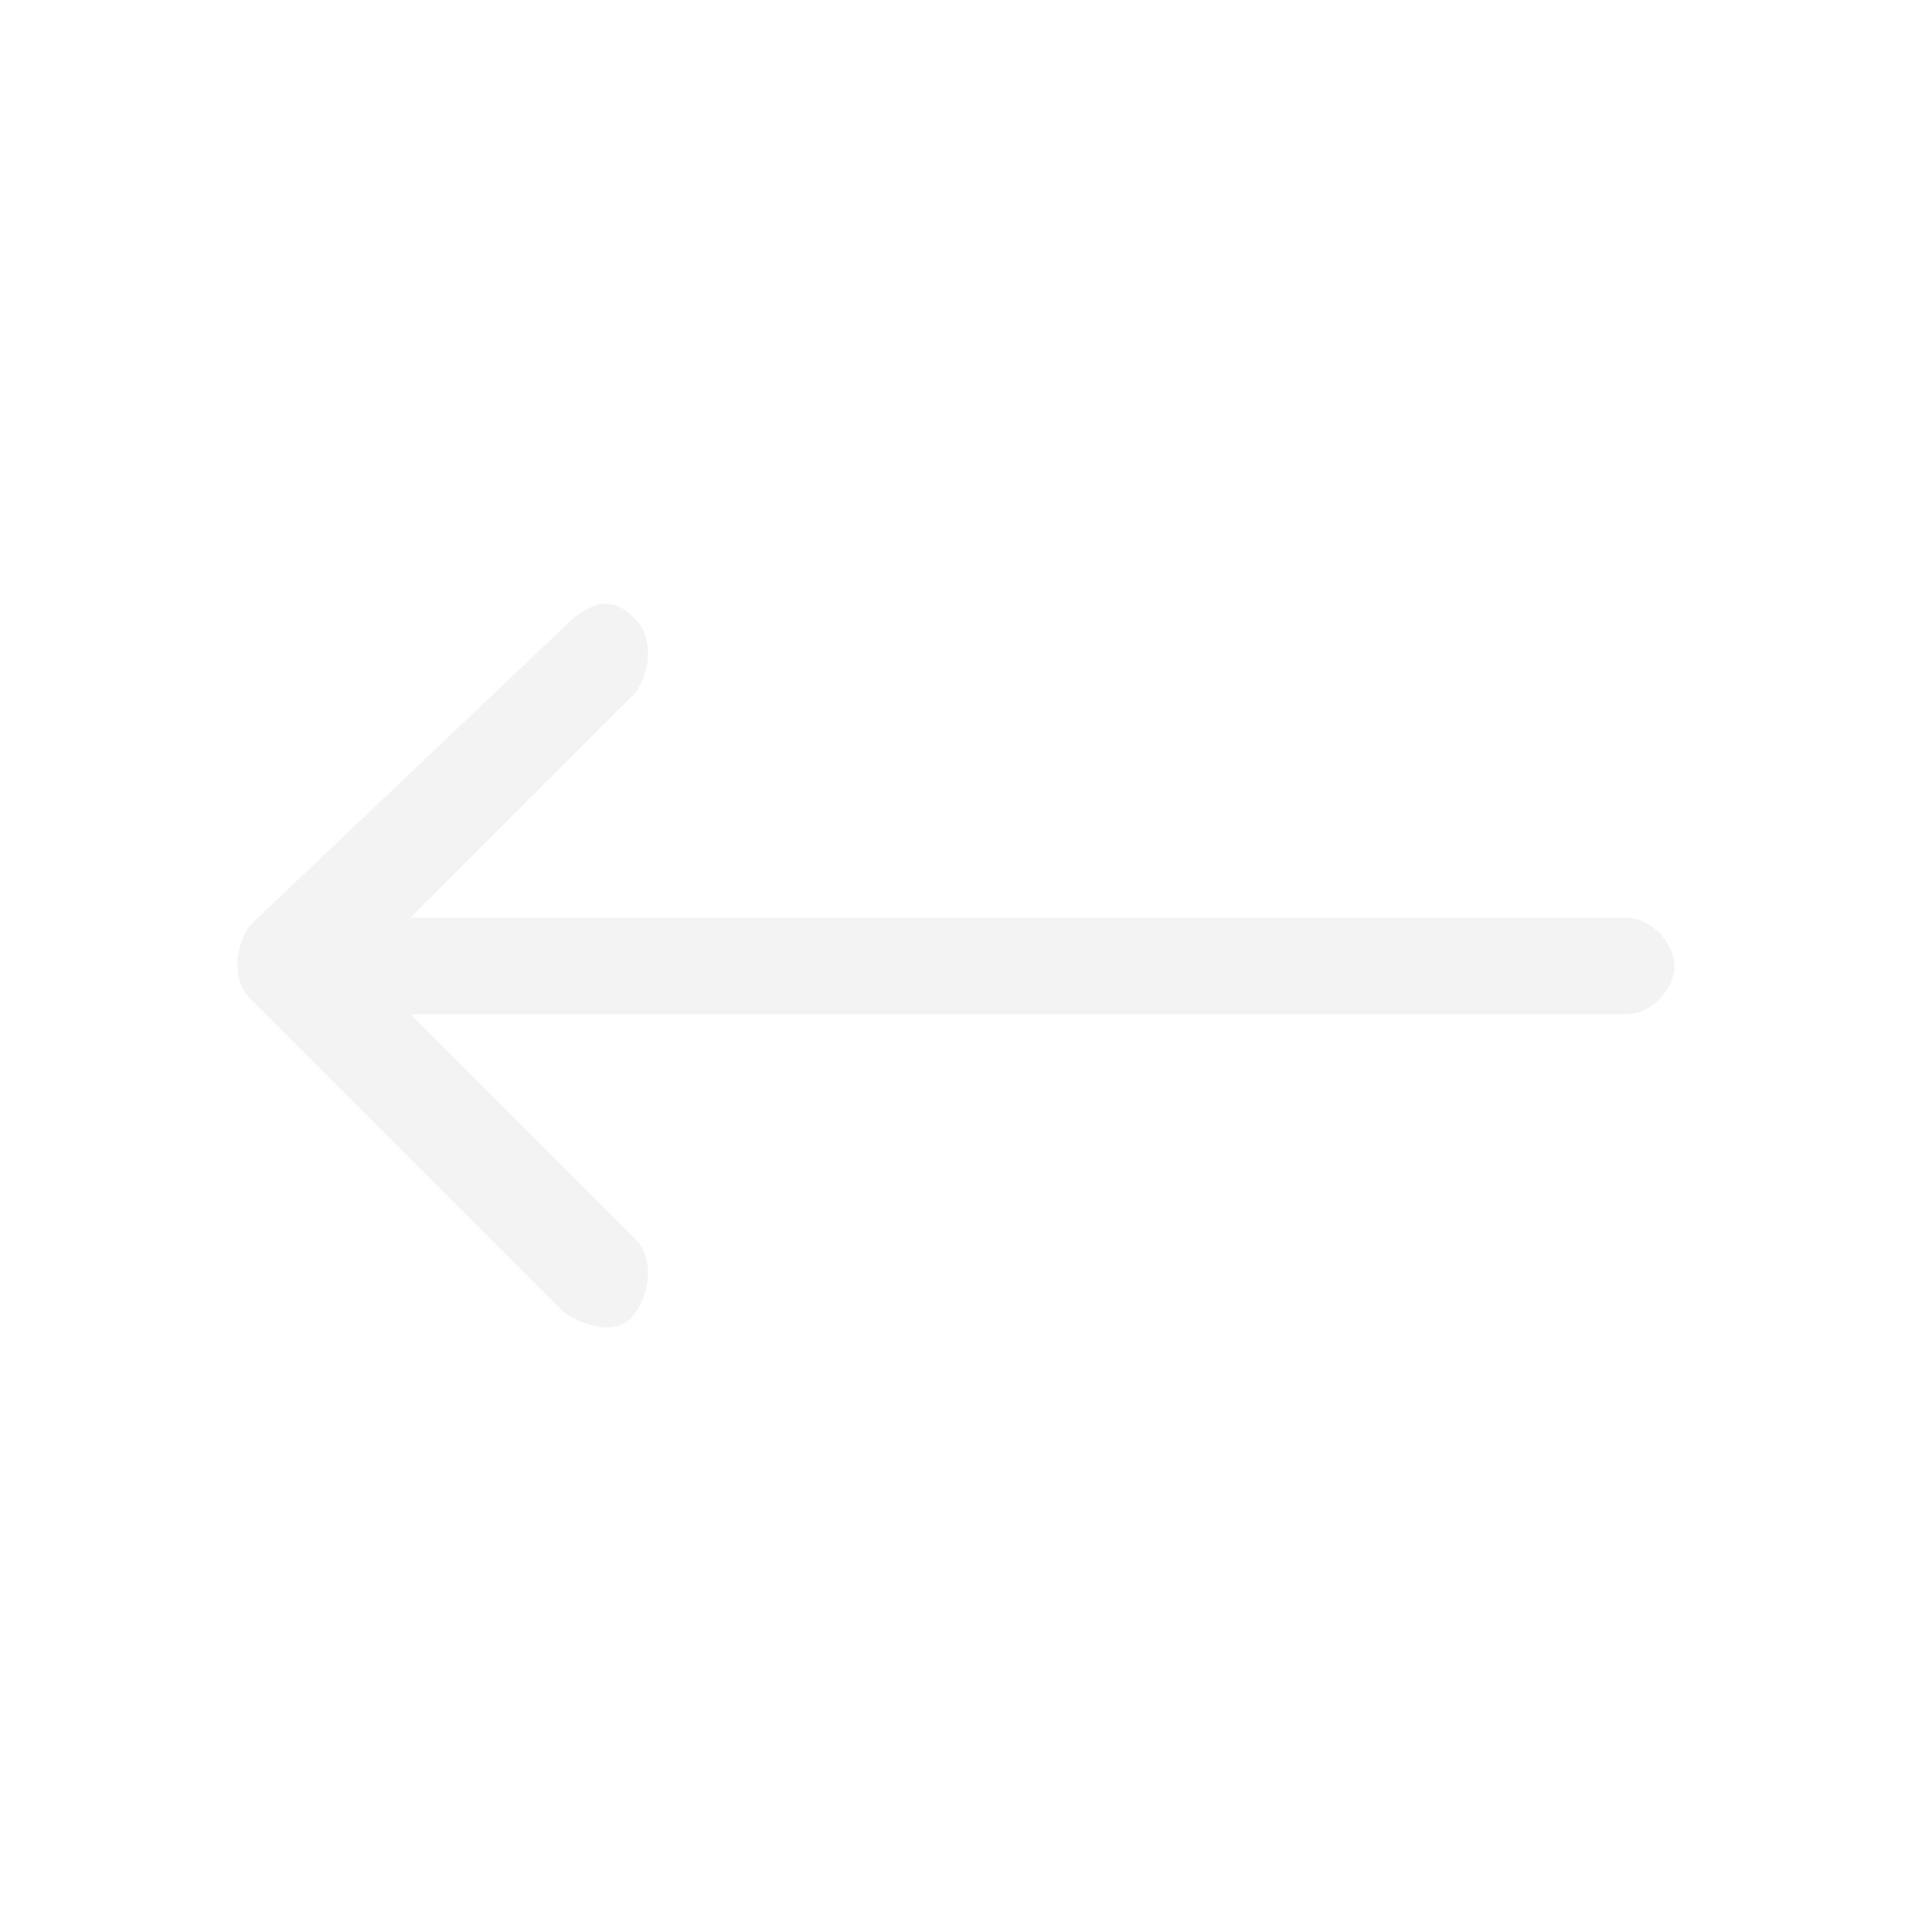
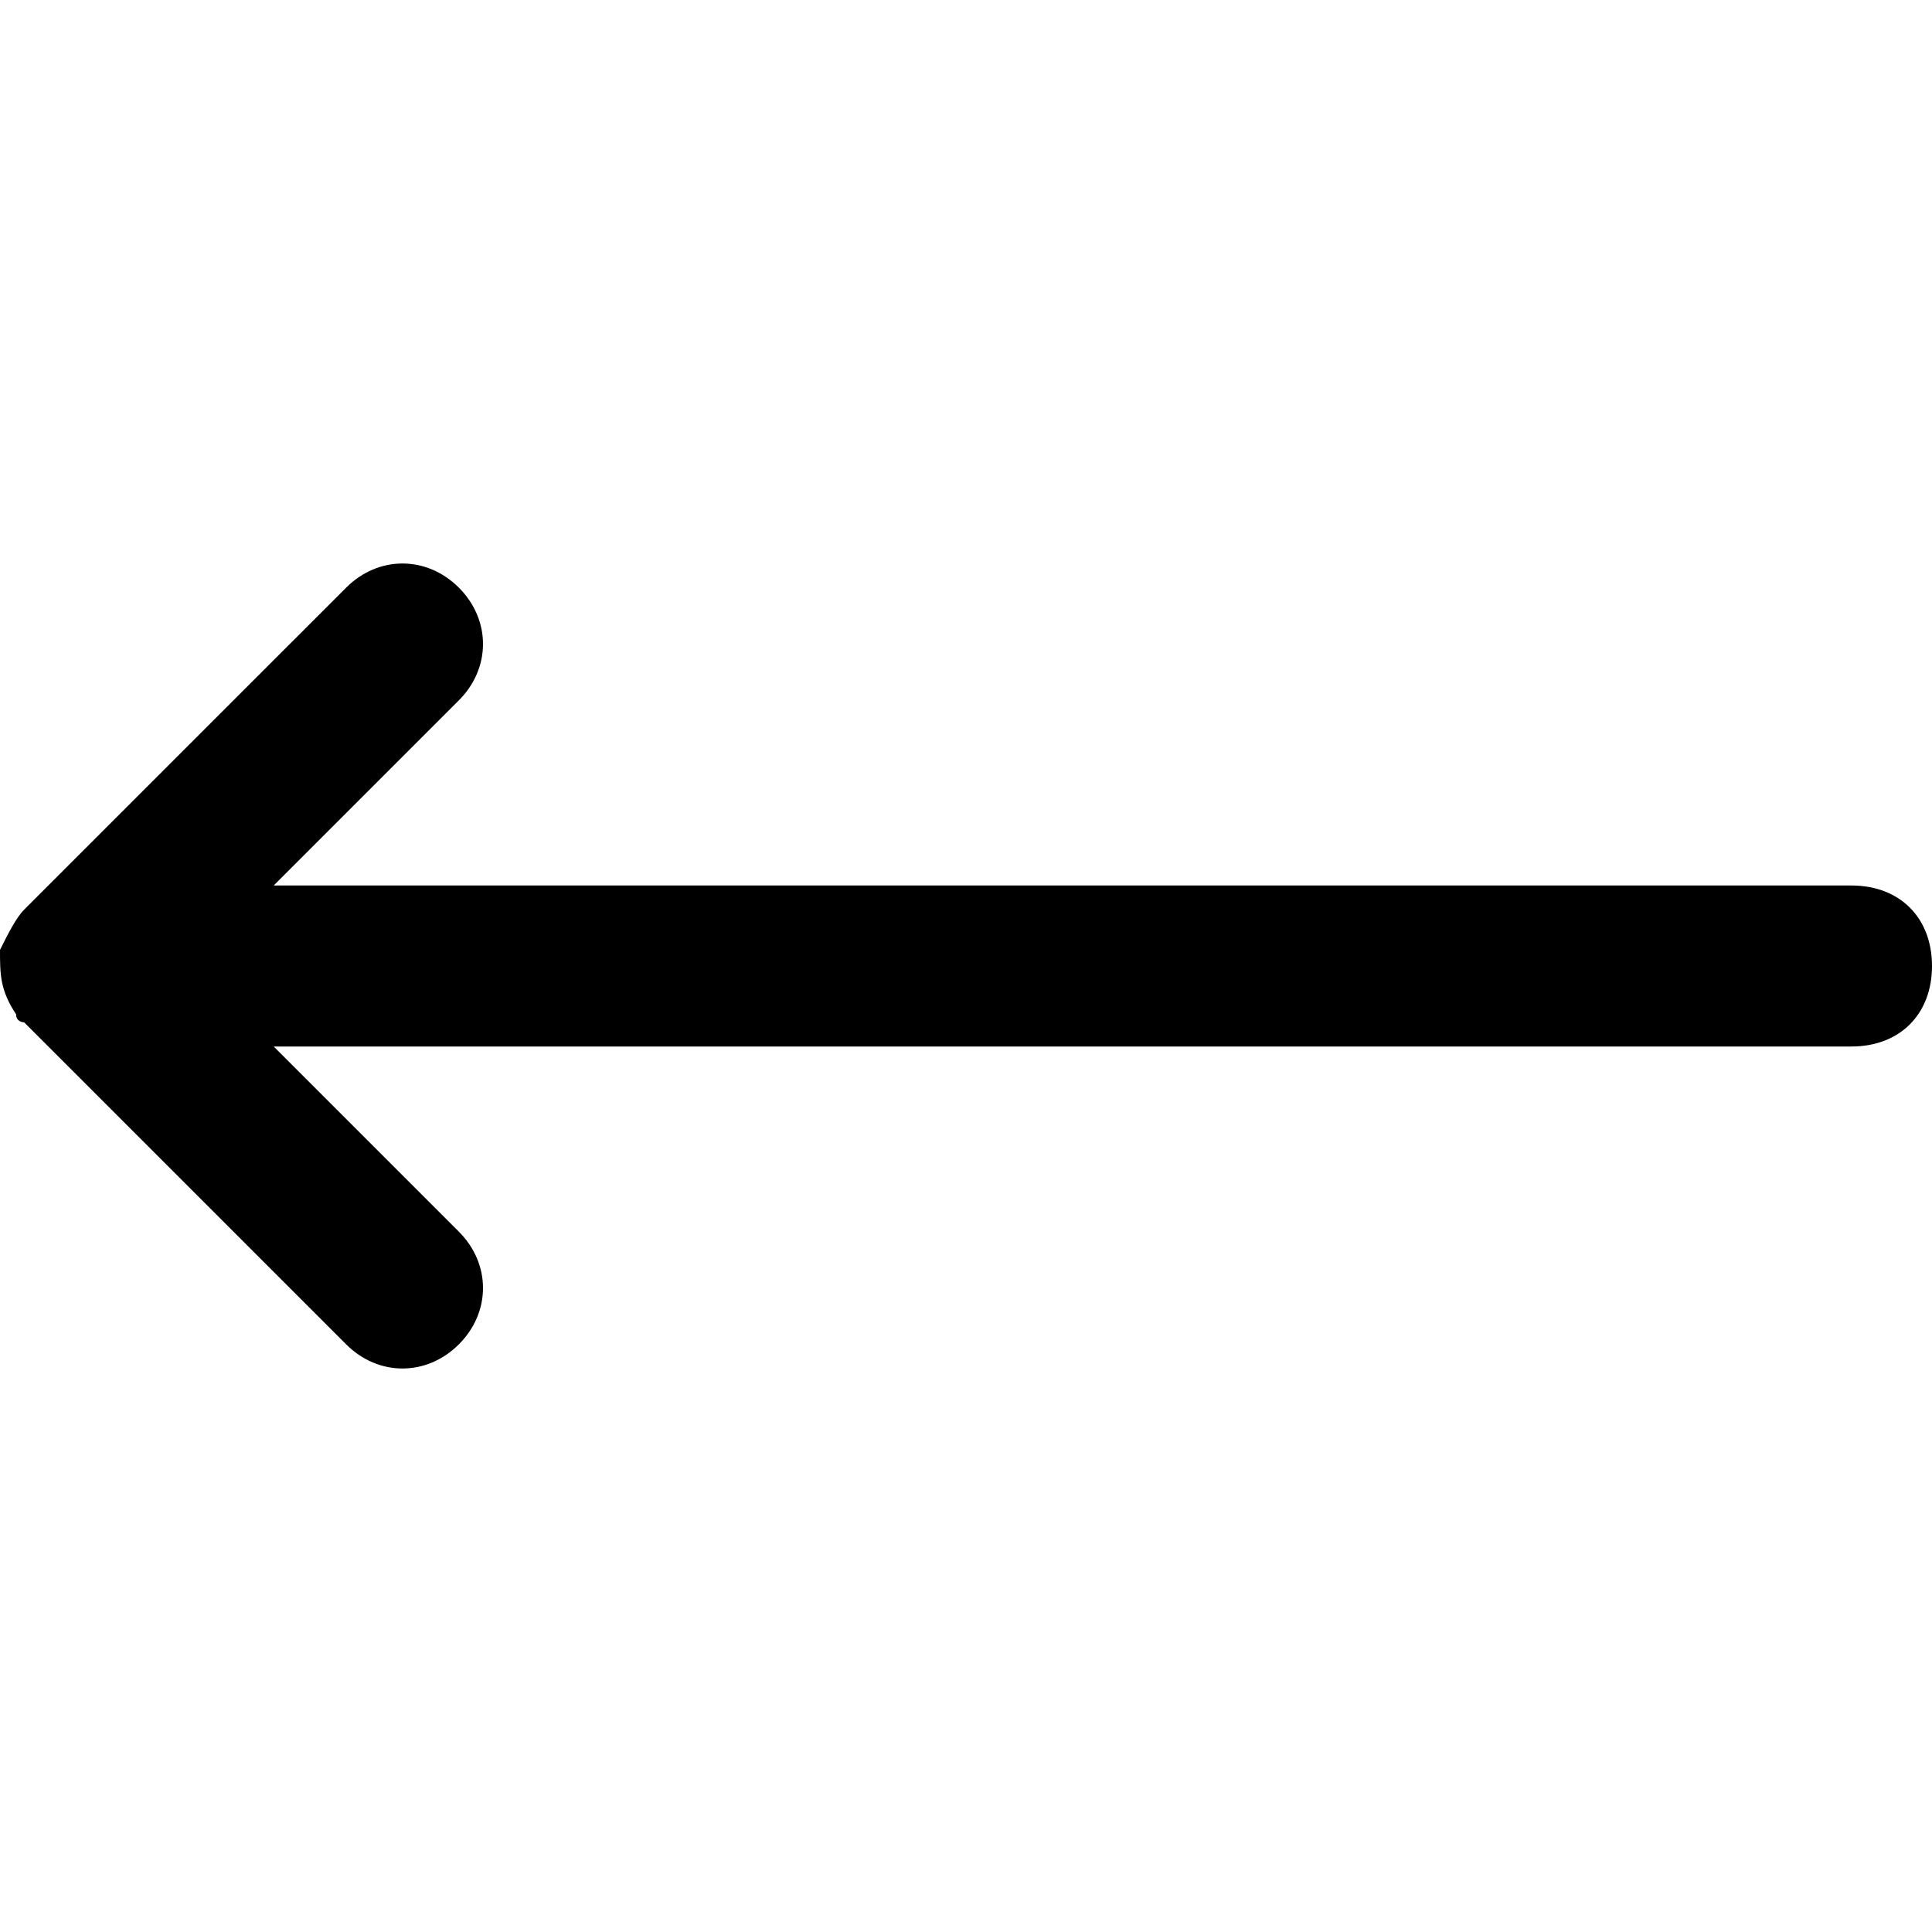
<svg xmlns="http://www.w3.org/2000/svg" version="1.1" id="Layer_1" x="0px" y="0px" viewBox="0 0 24 24" style="enable-background:new 0 0 24 24;" xml:space="preserve">
-   <style type="text/css">
- 	.st0{fill:#F3F3F3;}
- </style>
-   <path id="arrow-thin-right" class="st0" d="M7.1,7.7c0.1-0.1,0.3-0.2,0.4-0.2c0.2,0,0.3,0.1,0.4,0.2c0.2,0.2,0.2,0.6,0,0.9l-2.8,2.8  h15.1c0.3,0,0.6,0.3,0.6,0.6c0,0.3-0.3,0.6-0.6,0.6H5.1l2.8,2.8c0.2,0.2,0.2,0.6,0,0.9s-0.6,0.2-0.9,0l-3.9-3.9  c-0.2-0.2-0.2-0.6,0-0.9L7.1,7.7z" />
+   <path id="Combined-Shape" d="M0.2,12.6c0,0.1,0.1,0.1,0.1,0.1l4,4c0.4,0.4,1,0.4,1.4,0c0.4-0.4,0.4-1,0-1.4L3.4,13H23  c0.6,0,1-0.4,1-1s-0.4-1-1-1H3.4l2.3-2.3c0.4-0.4,0.4-1,0-1.4c-0.4-0.4-1-0.4-1.4,0l-4,4c-0.1,0.1-0.2,0.3-0.3,0.5  C0,12.1,0,12.3,0.2,12.6L0.2,12.6z" />
</svg>
